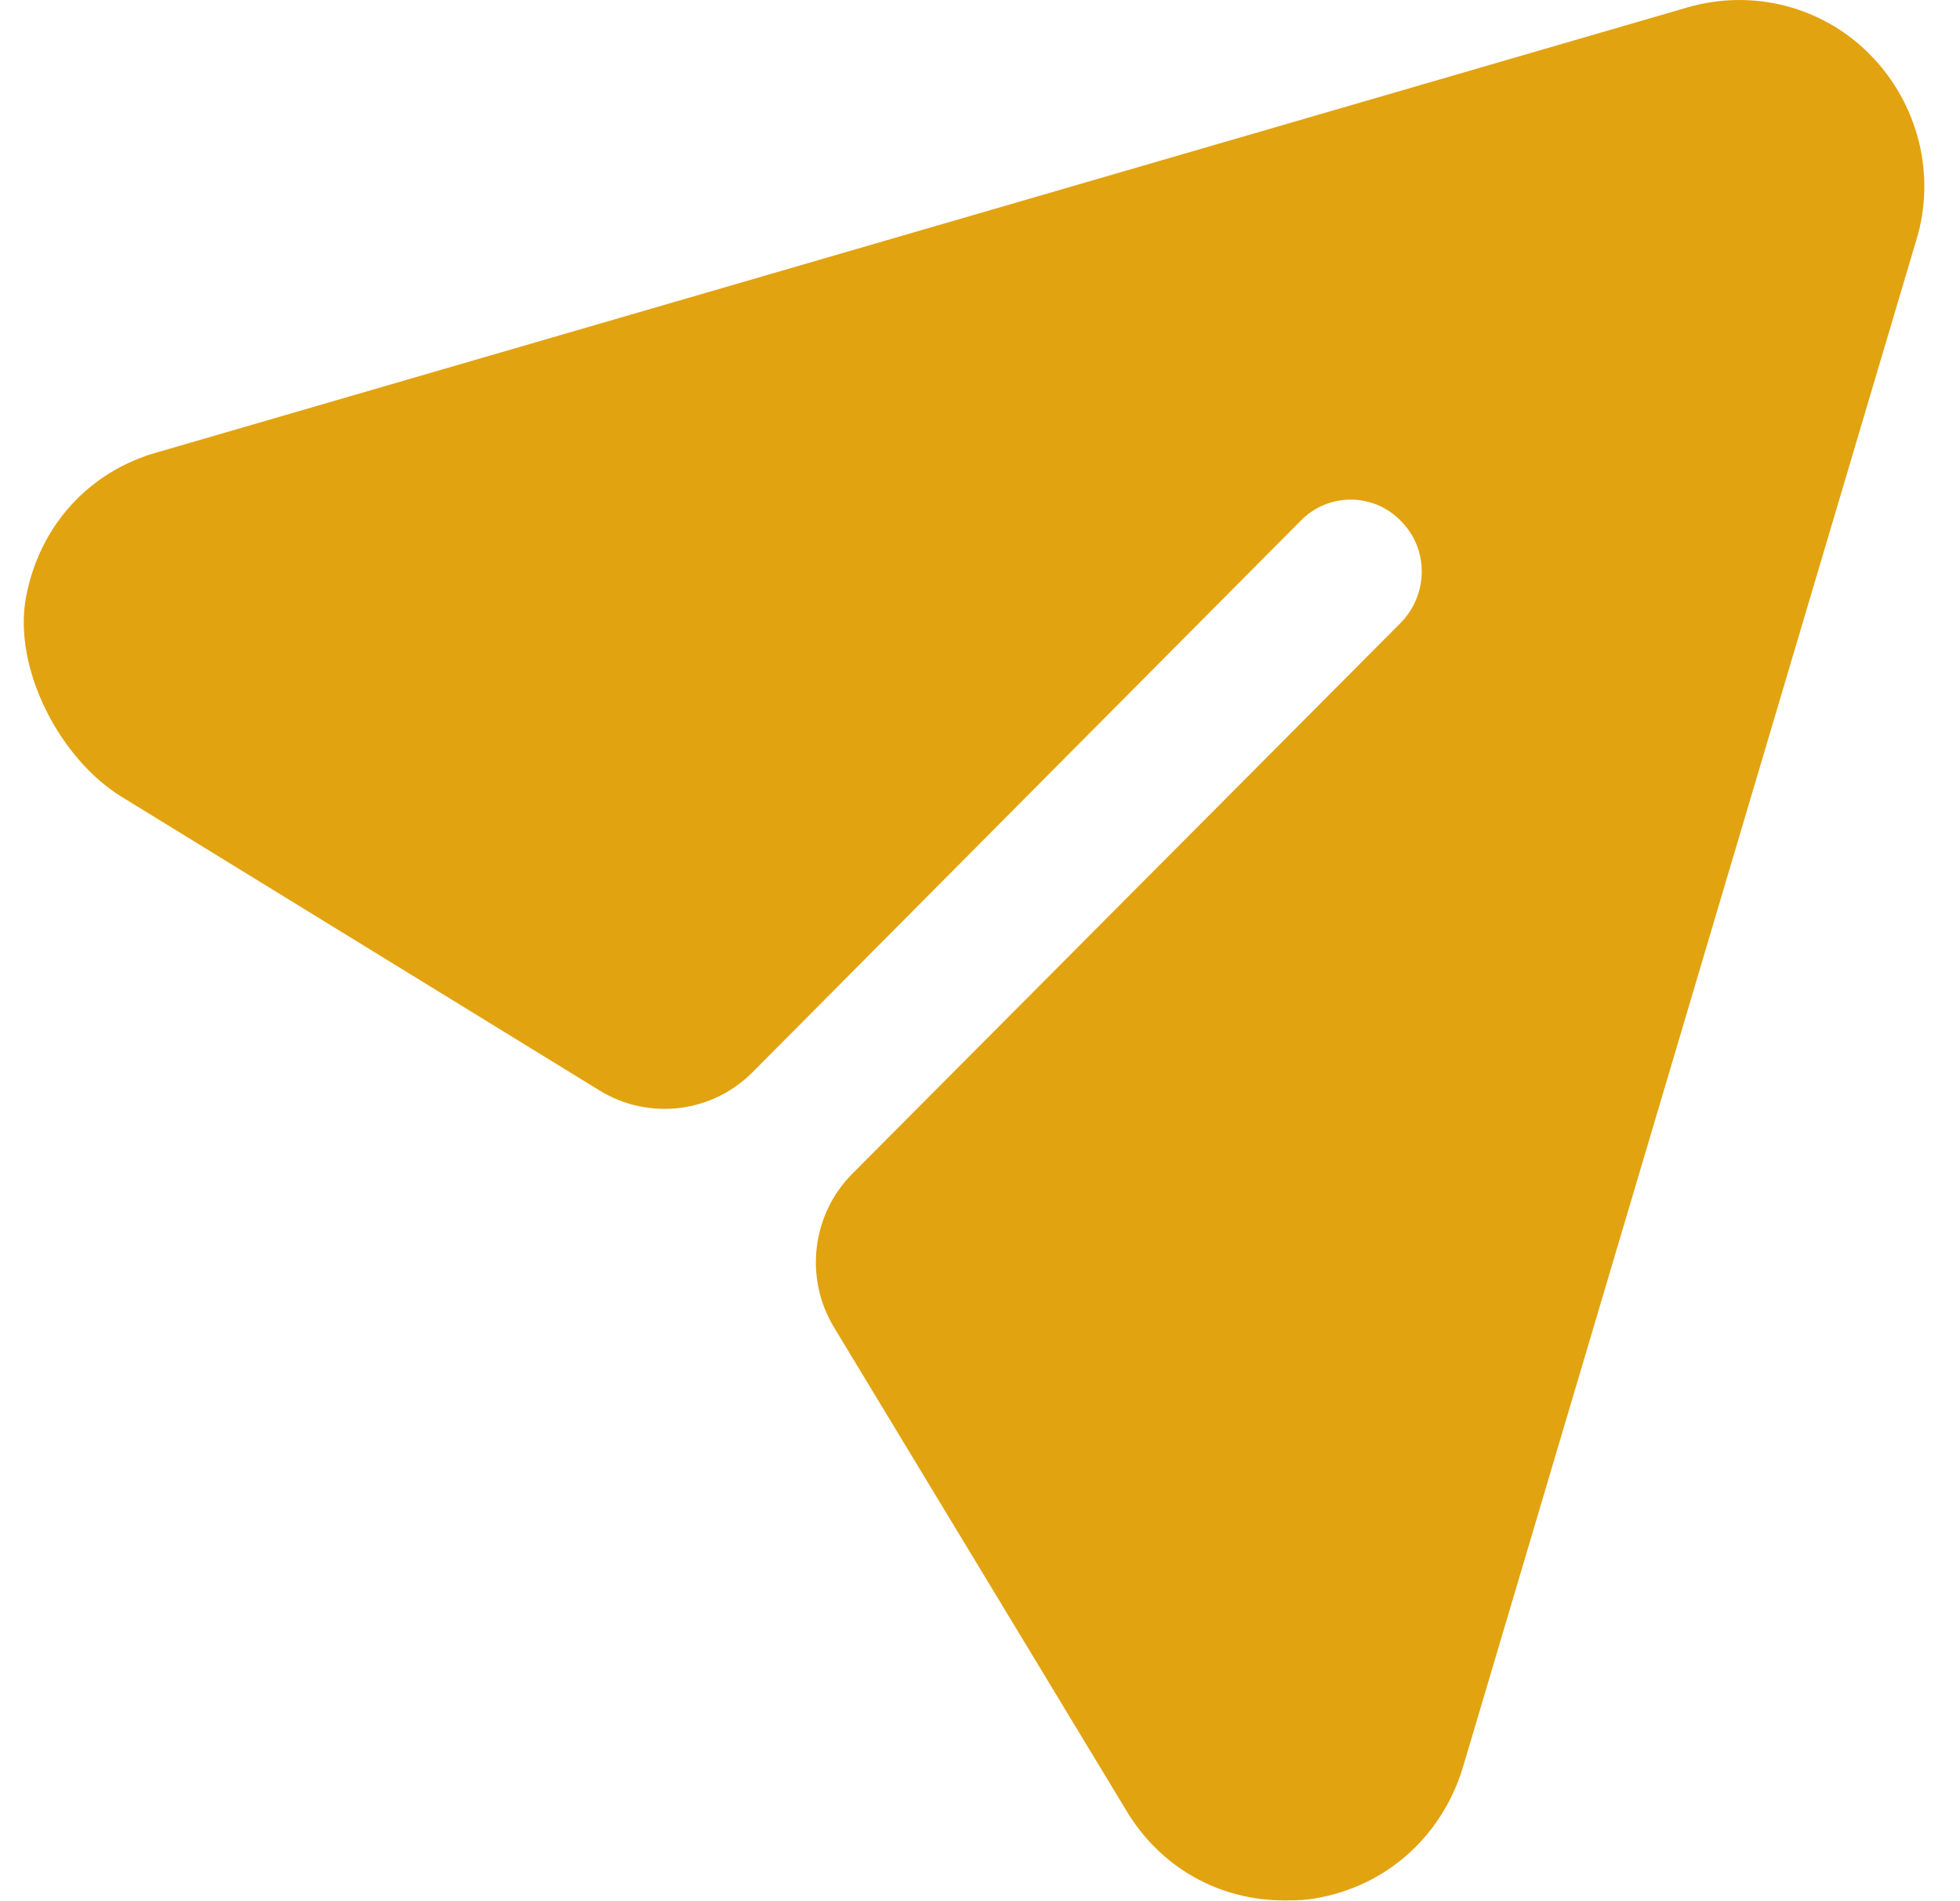
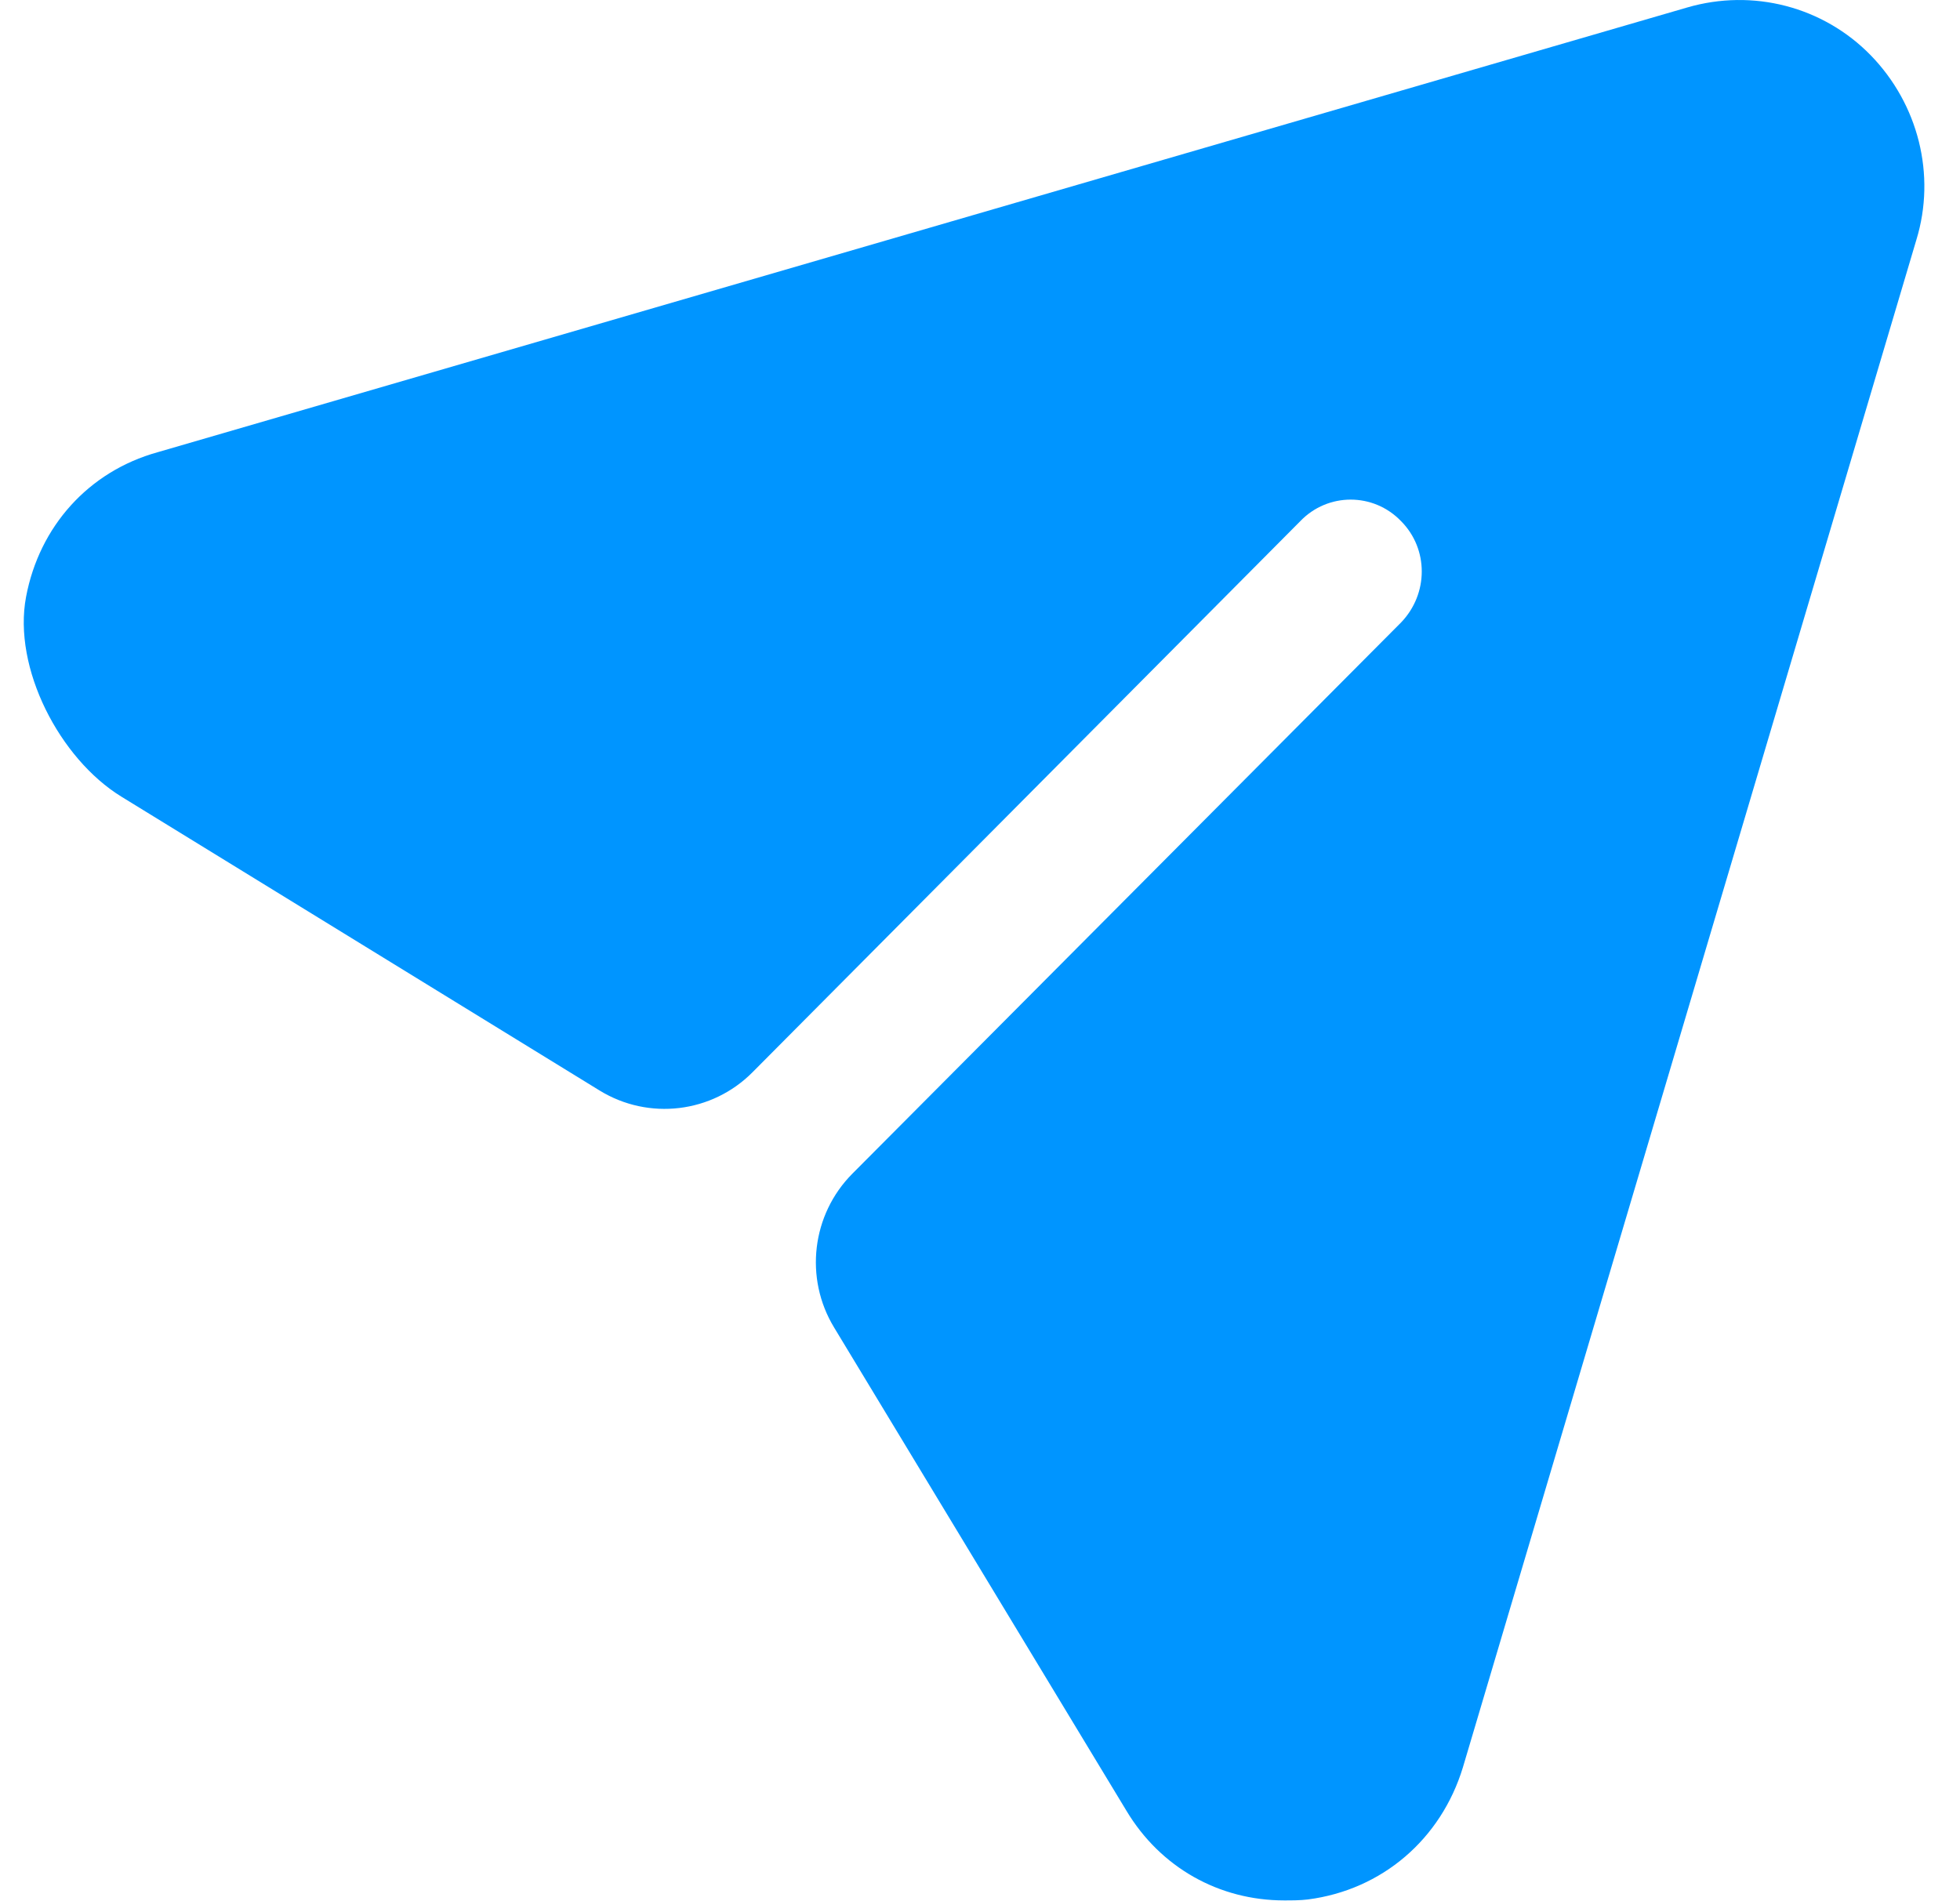
<svg xmlns="http://www.w3.org/2000/svg" width="33" height="32" viewBox="0 0 33 32" fill="none">
-   <path d="M31.497 0.931C30.696 0.11 29.512 -0.196 28.407 0.126L2.653 7.615C1.488 7.939 0.662 8.868 0.439 10.049C0.212 11.25 1.006 12.776 2.043 13.414L10.096 18.363C10.922 18.87 11.988 18.743 12.671 18.054L21.893 8.775C22.357 8.292 23.125 8.292 23.589 8.775C24.054 9.242 24.054 9.999 23.589 10.482L14.352 19.762C13.667 20.45 13.539 21.521 14.043 22.352L18.963 30.486C19.54 31.452 20.532 32 21.621 32C21.749 32 21.893 32 22.021 31.984C23.269 31.823 24.262 30.969 24.63 29.761L32.265 4.04C32.601 2.944 32.297 1.753 31.497 0.931" fill="#e2a310" />
+   <path d="M31.497 0.931C30.696 0.11 29.512 -0.196 28.407 0.126L2.653 7.615C1.488 7.939 0.662 8.868 0.439 10.049C0.212 11.25 1.006 12.776 2.043 13.414L10.096 18.363C10.922 18.87 11.988 18.743 12.671 18.054L21.893 8.775C22.357 8.292 23.125 8.292 23.589 8.775C24.054 9.242 24.054 9.999 23.589 10.482L14.352 19.762C13.667 20.45 13.539 21.521 14.043 22.352L18.963 30.486C19.54 31.452 20.532 32 21.621 32C21.749 32 21.893 32 22.021 31.984C23.269 31.823 24.262 30.969 24.63 29.761L32.265 4.04C32.601 2.944 32.297 1.753 31.497 0.931" fill="#0095ff" />
</svg>
